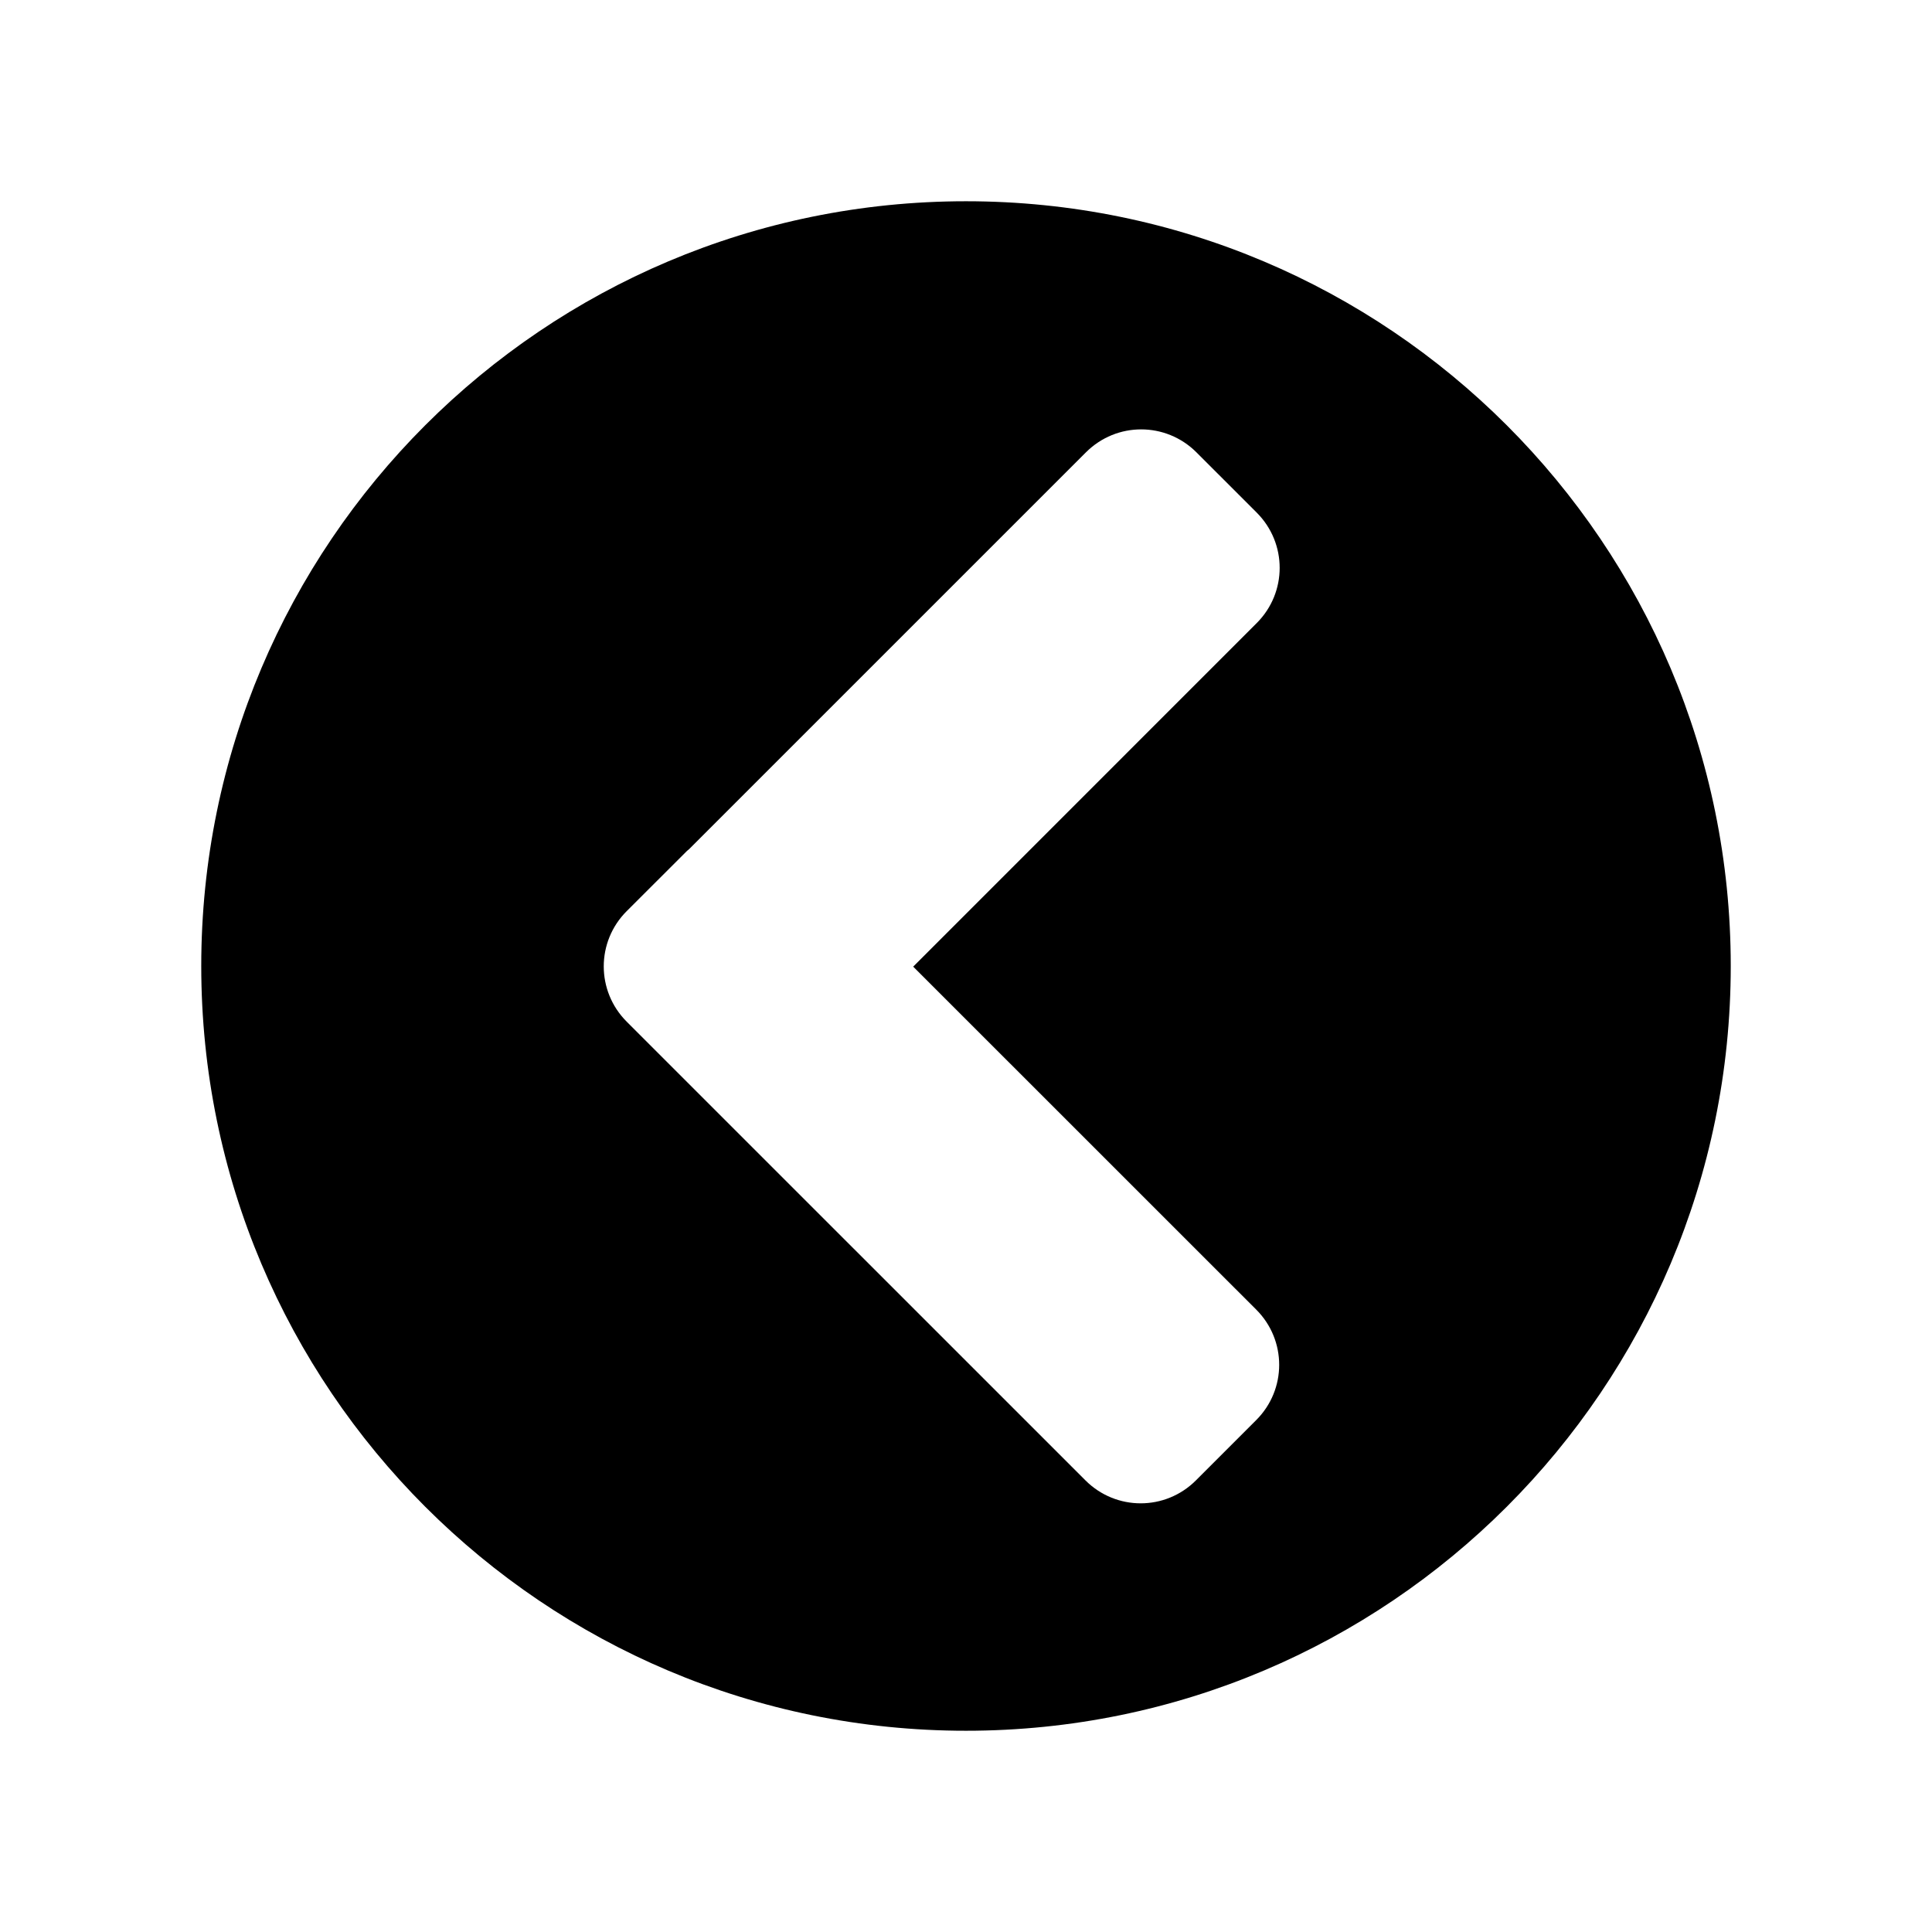
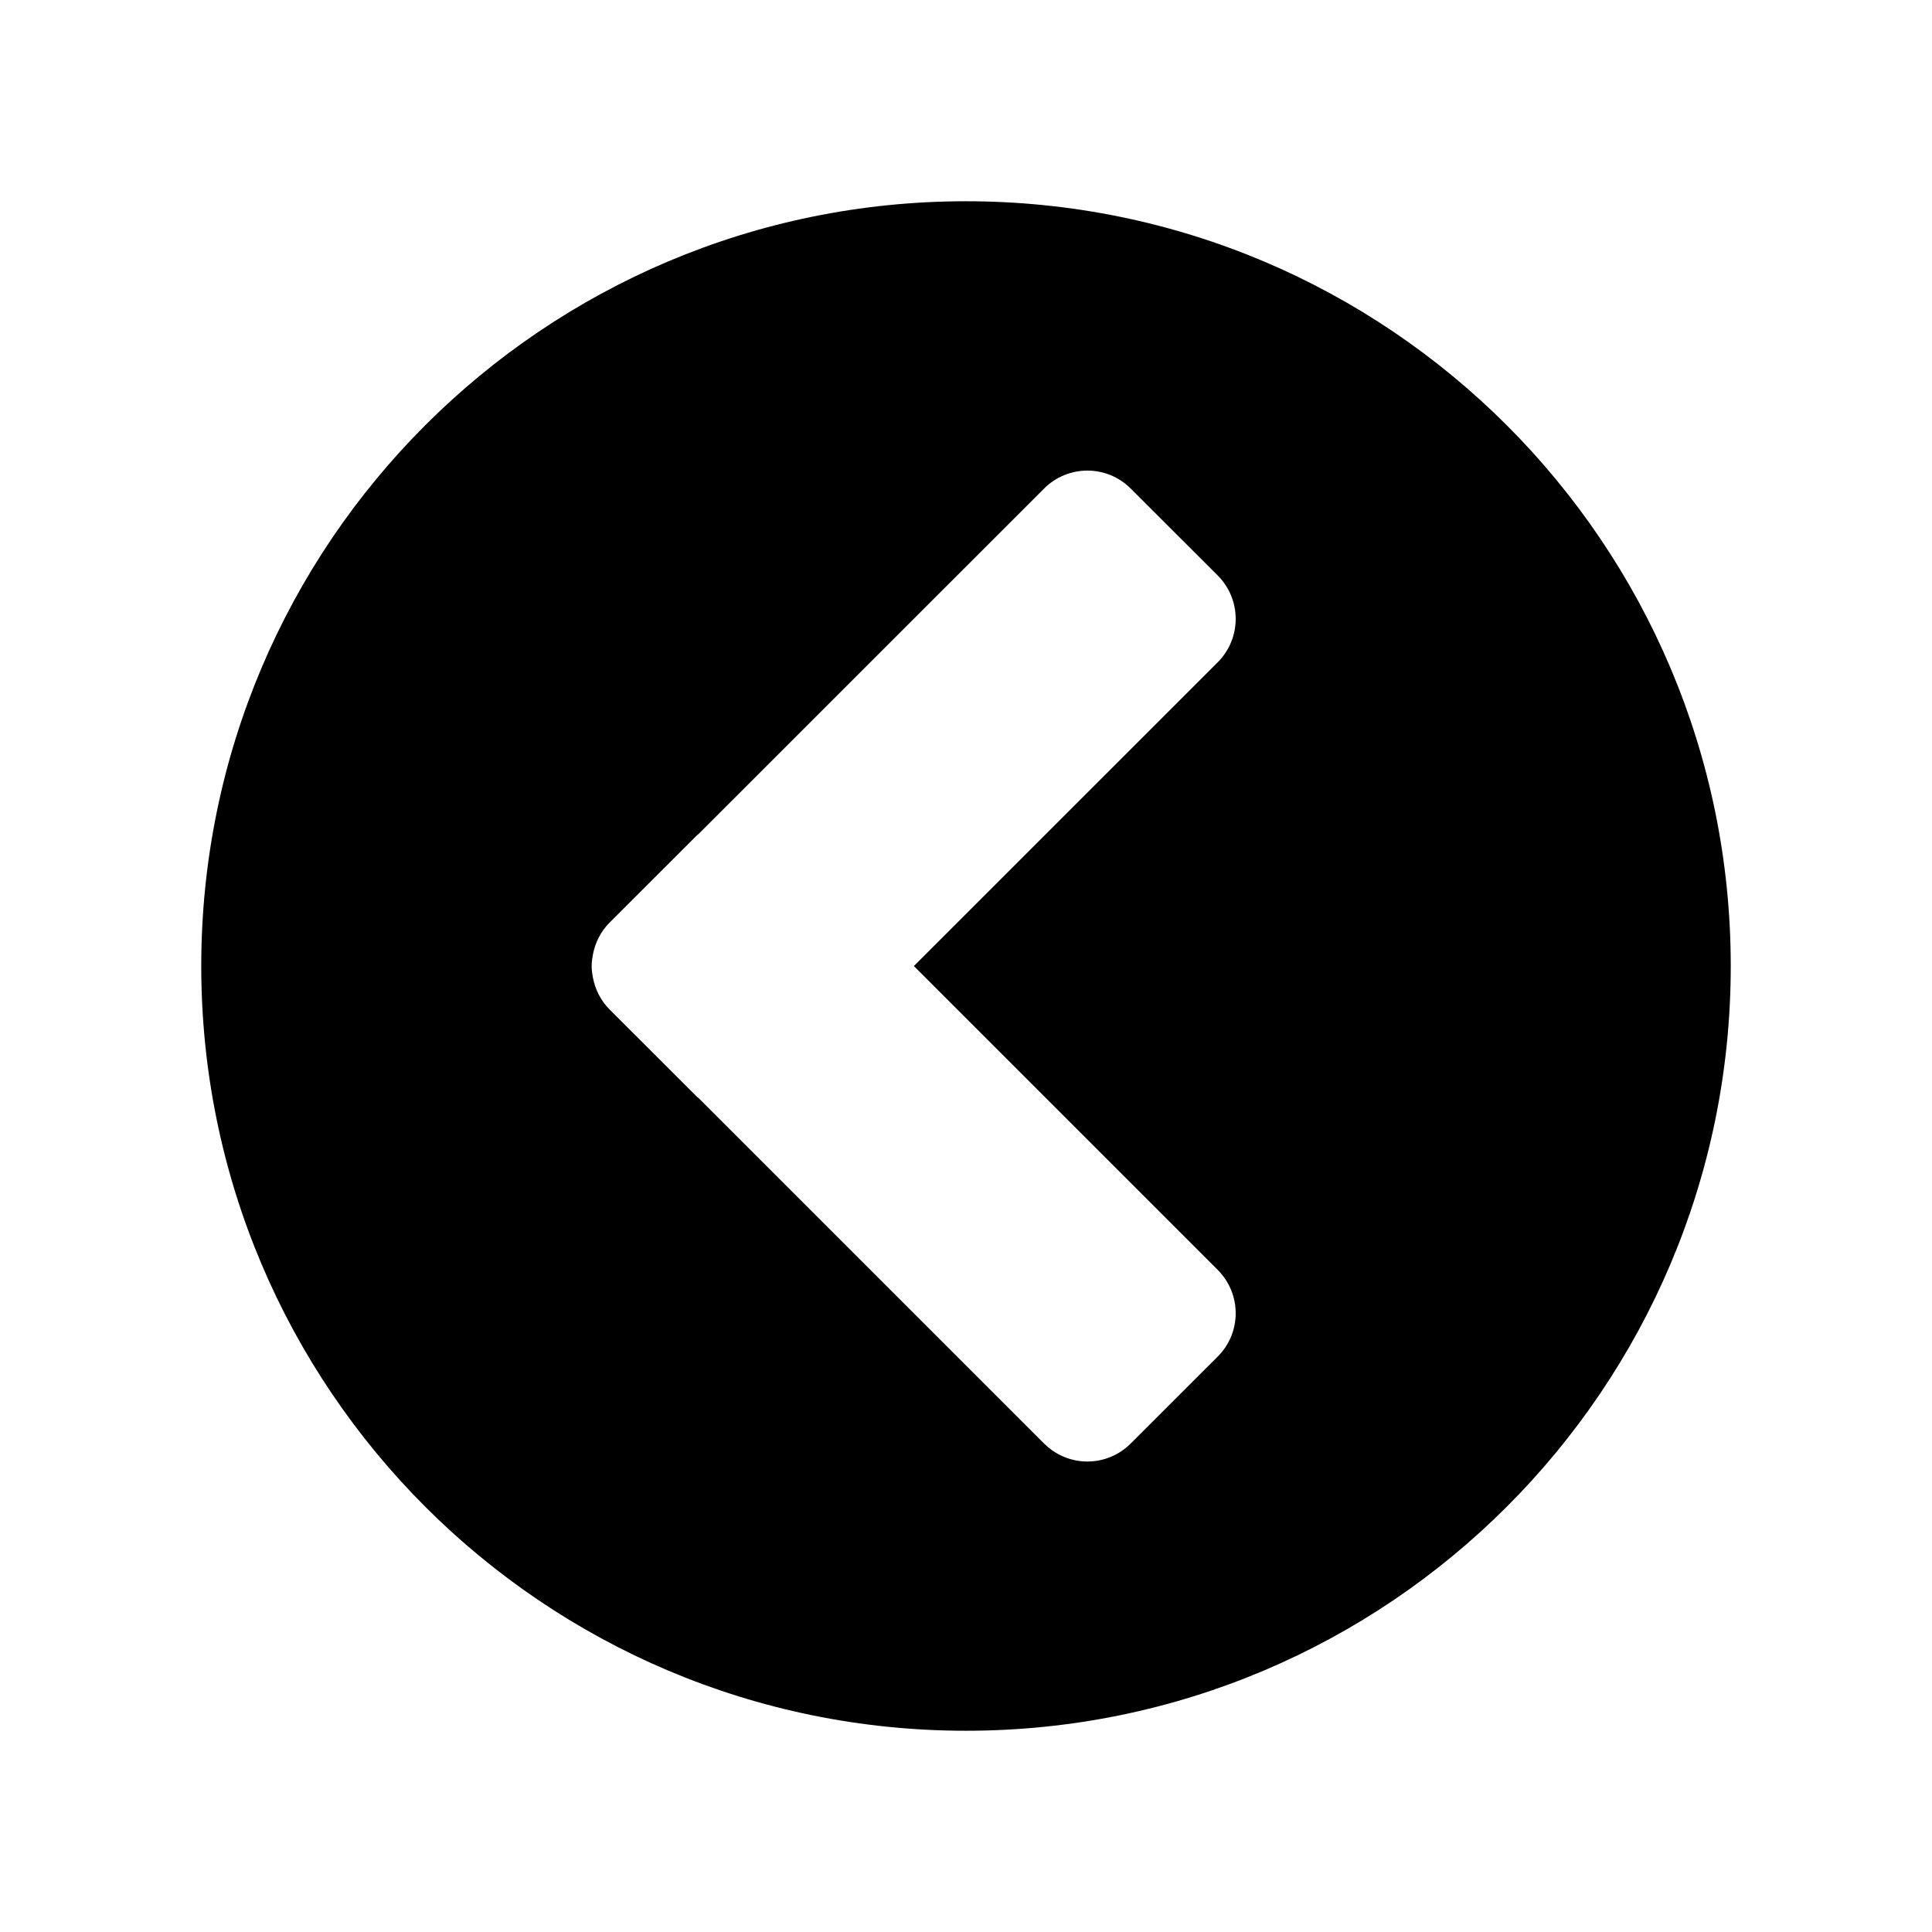
<svg xmlns="http://www.w3.org/2000/svg" height="48" width="48" version="1.1" viewBox="0 0 48 48">
-   <path style="fill-rule:evenodd;fill:#000000" d="m24 5a19 19 0 0 0 -19 19 19 19 0 0 0 19 19 19 19 0 0 0 19 -19 19 19 0 0 0 -19 -19zm4.352 5.668c0.496 0 0.992 0.19 1.373 0.57l1.498 1.498c0.76 0.761 0.76 1.984 0 2.744l-8.535 8.536 8.523 8.521c0.76 0.76 0.76 1.984 0 2.744l-1.498 1.498c-0.76 0.761-1.986 0.761-2.746 0l-11.397-11.396c-0.76-0.761-0.76-1.986 0-2.746l1.498-1.496c0.014-0.014 0.031-0.024 0.045-0.037l9.867-9.866c0.381-0.38 0.875-0.57 1.372-0.57z" />
+   <path style="fill-rule:evenodd;fill:#000000" d="m24 43c10.493 0 19-8.507 19-19s-8.507-19-19-19-19 8.507-19 19 8.507 19 19 19zm3.016-6.689c-0.39 0-0.779-0.15-1.078-0.449l-8.576-8.576c-0.018-0.016-0.038-0.028-0.055-0.045l-2.158-2.156c-0.226-0.226-0.363-0.506-0.418-0.797-0.018-0.094-0.031-0.188-0.031-0.283v-0.01c0.001-0.094 0.013-0.188 0.031-0.281 0.055-0.291 0.192-0.571 0.418-0.797l2.158-2.156c0.016-0.016 0.034-0.028 0.051-0.043l8.58-8.578c0.598-0.598 1.559-0.598 2.156 0l2.158 2.156c0.598 0.598 0.598 1.562 0 2.16l-7.547 7.545 7.547 7.547c0.598 0.598 0.598 1.561 0 2.158l-2.158 2.156c-0.299 0.299-0.688 0.449-1.078 0.449z" />
</svg>
